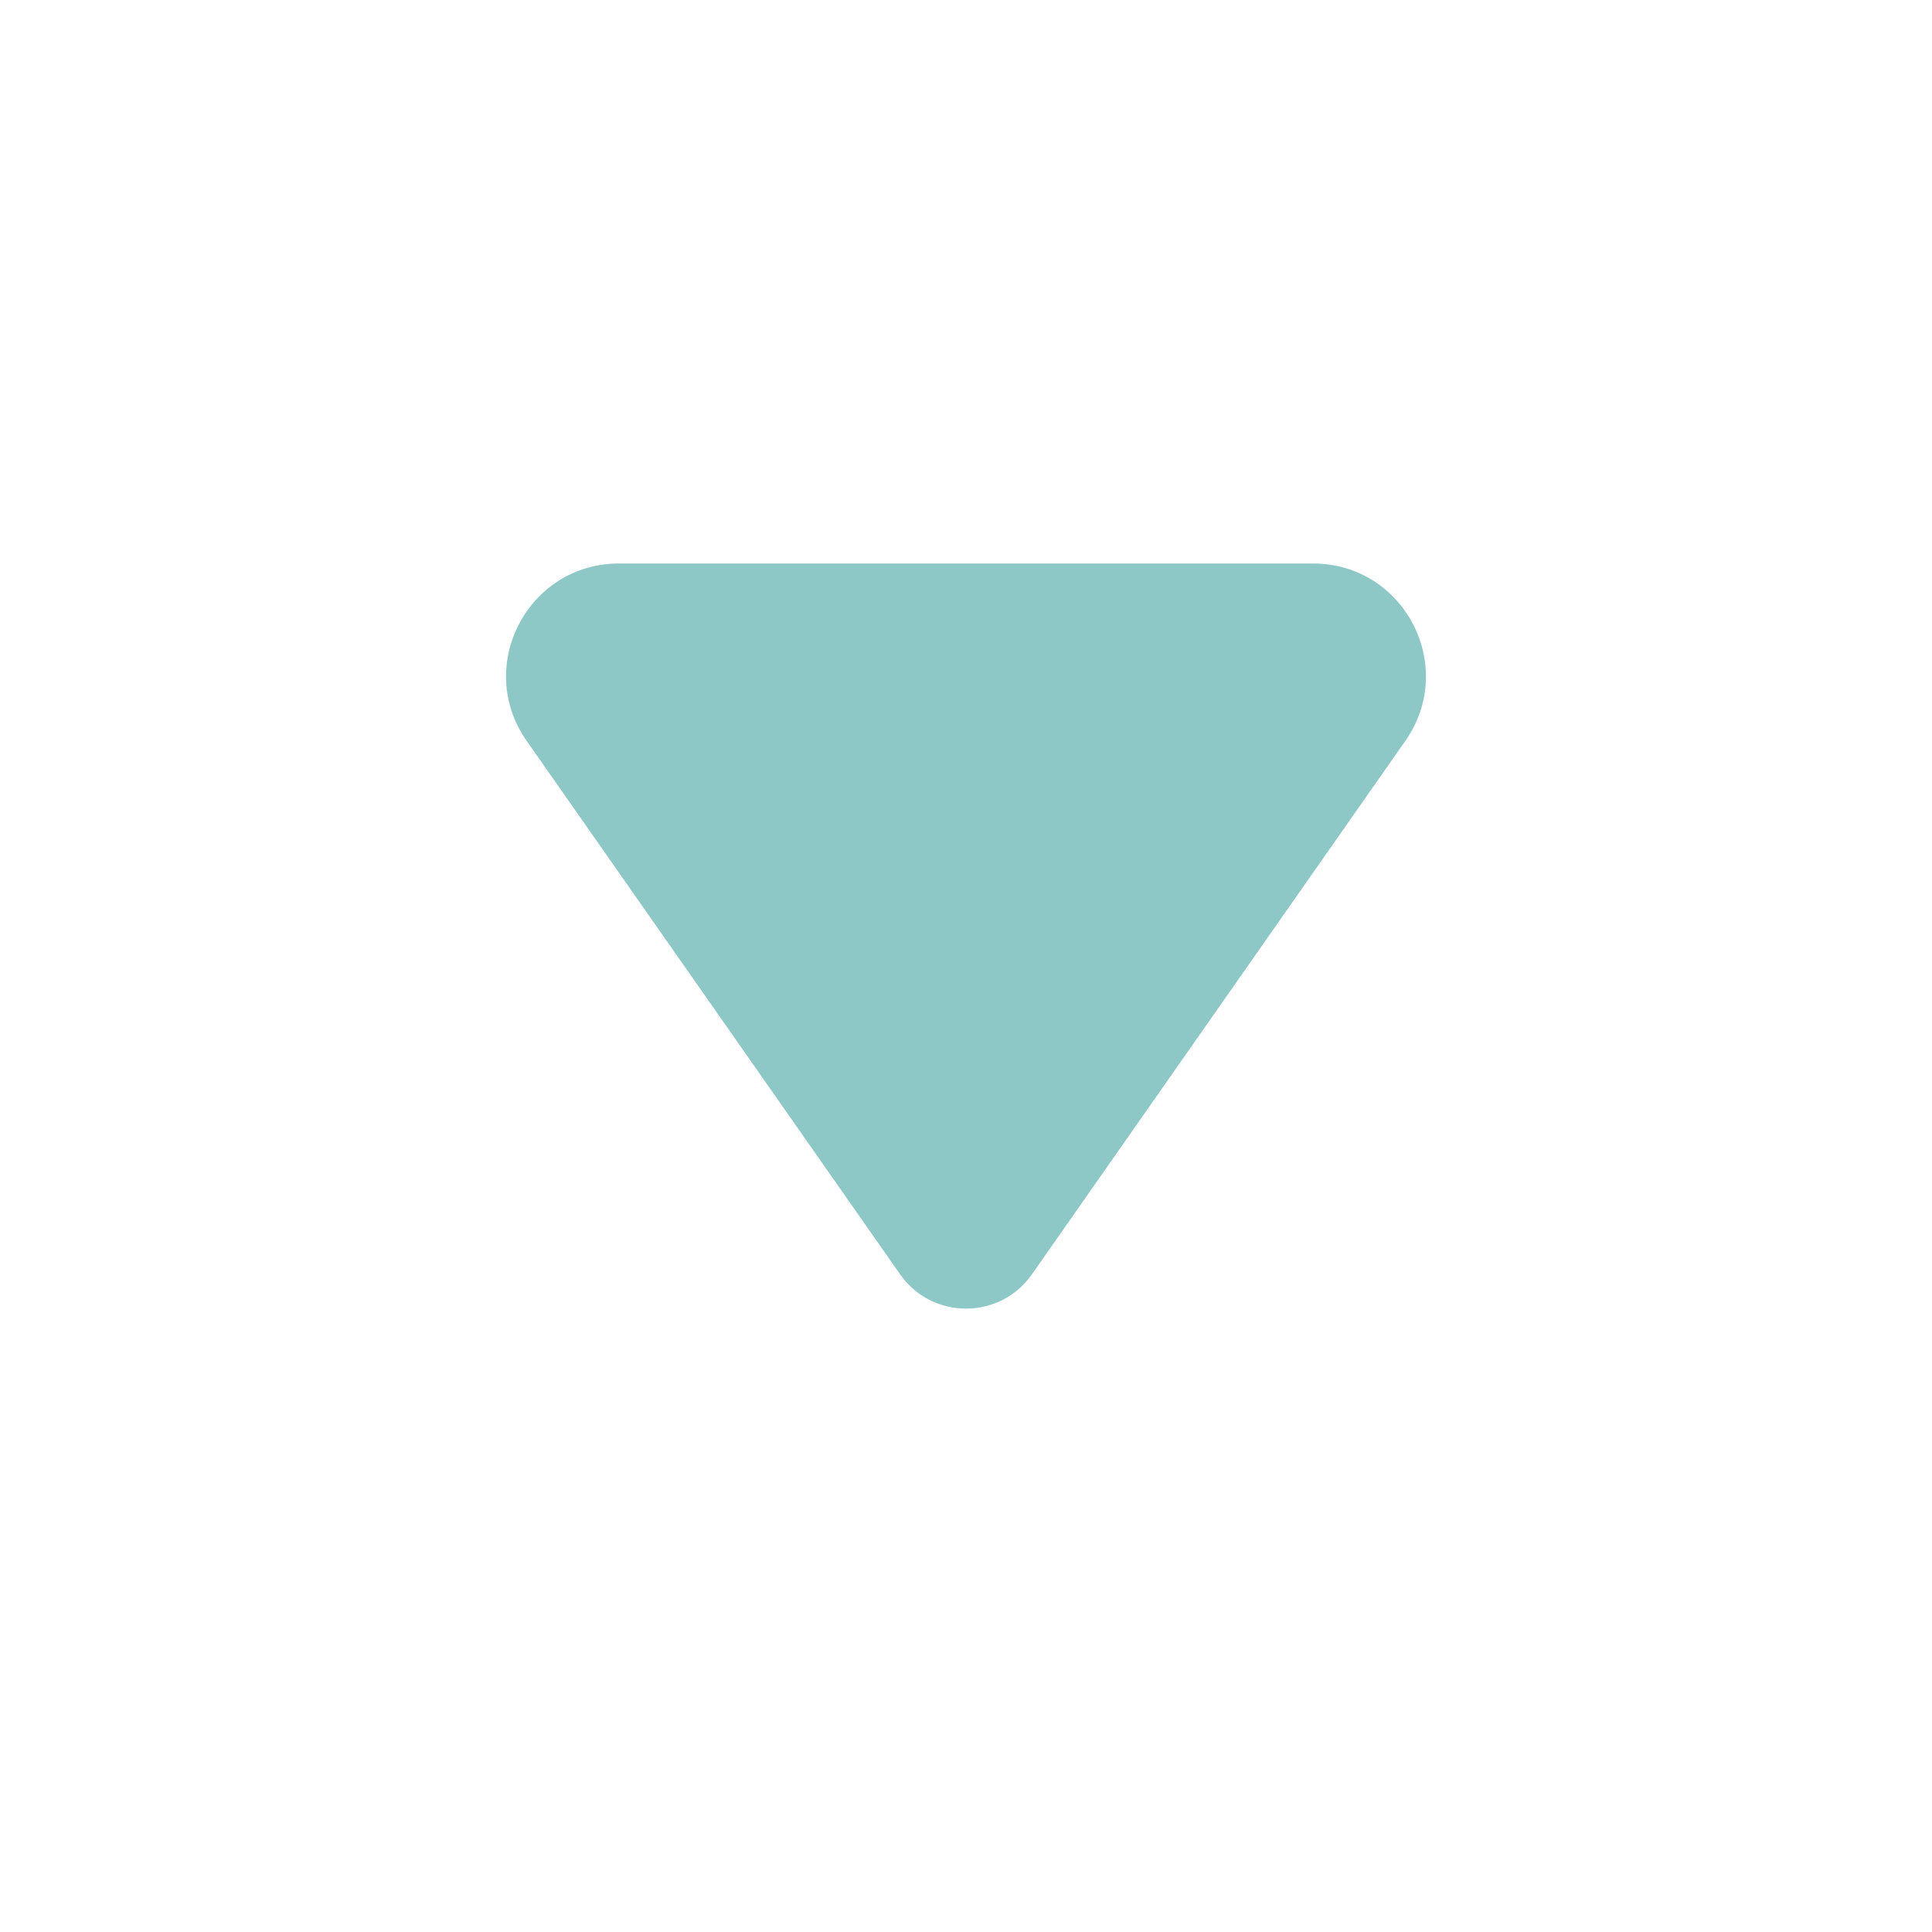
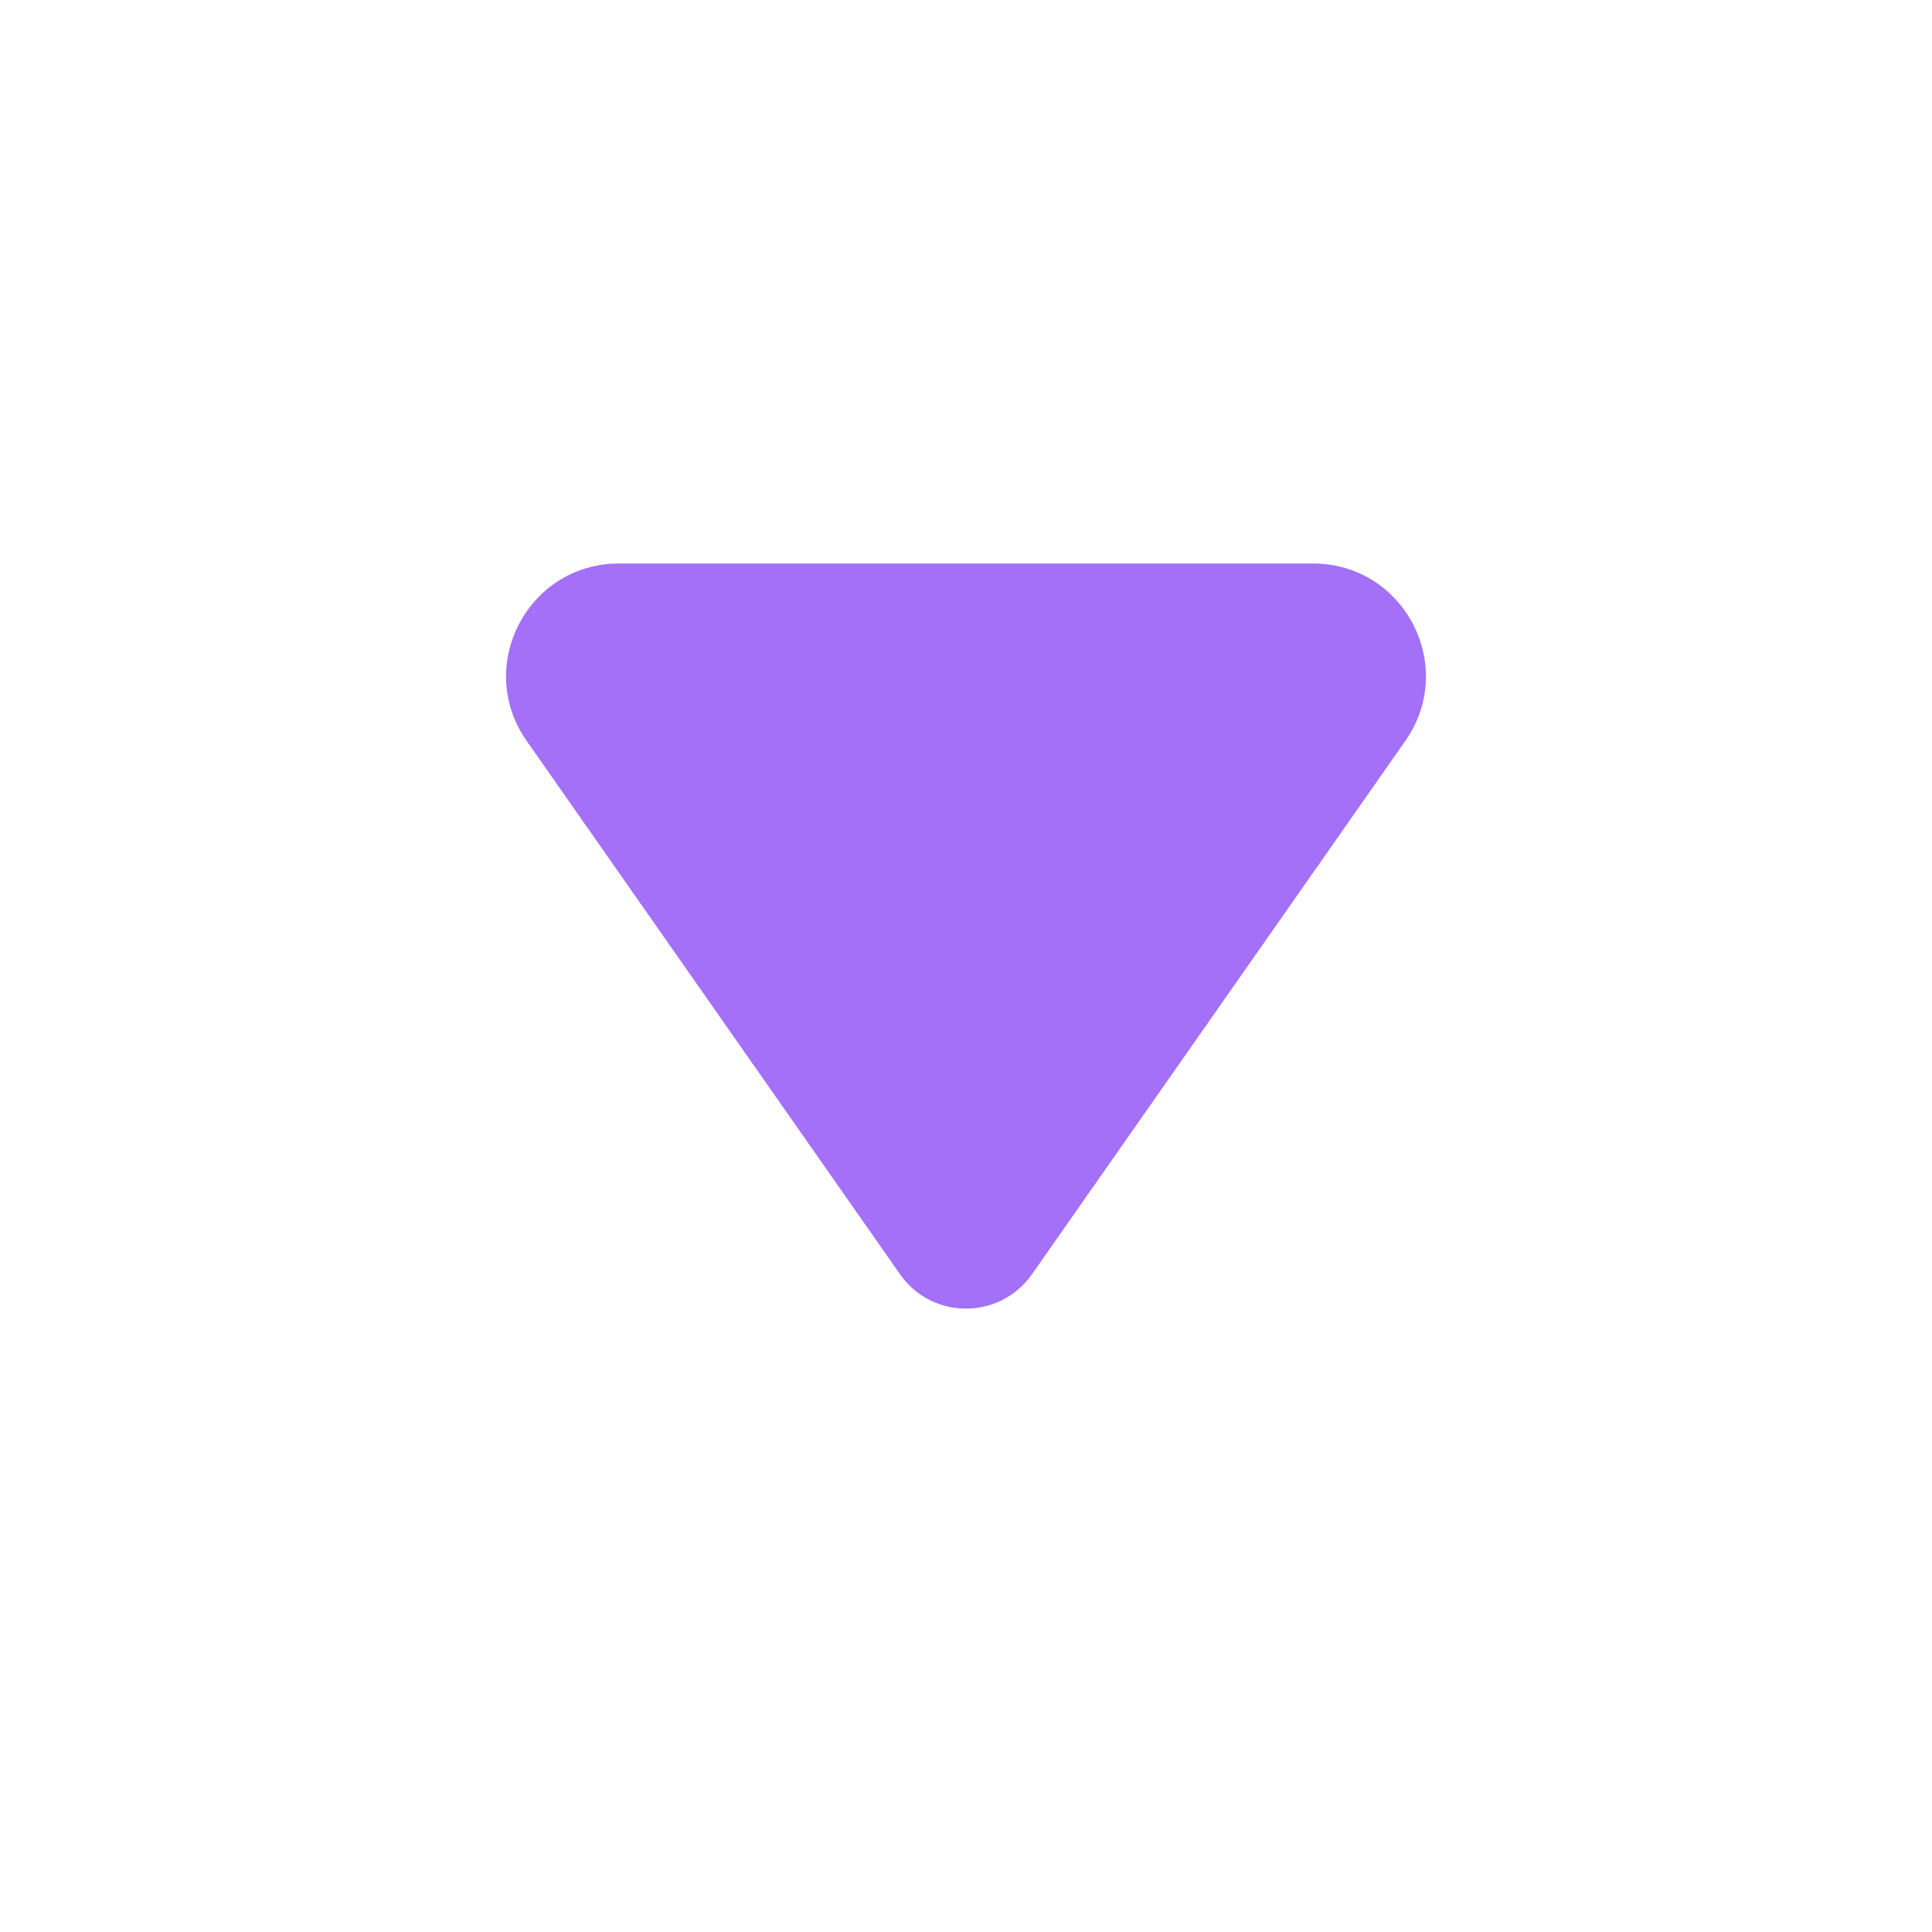
- <svg xmlns="http://www.w3.org/2000/svg" width="24" height="24" viewBox="0 0 24 24" fill="#54ACB1">
-   <path d="M11.181 15.83L6.542 9.203C5.892 8.275 6.556 7 7.689 7L16.311 7C17.444 7 18.108 8.275 17.458 9.203L12.819 15.83C12.421 16.398 11.579 16.398 11.181 15.83Z" fill="#8DC7C6" />
+ <svg xmlns="http://www.w3.org/2000/svg" width="24" height="24" viewBox="0 0 24 24" fill="#6610F2">
+   <path d="M11.181 15.83L6.542 9.203C5.892 8.275 6.556 7 7.689 7L16.311 7C17.444 7 18.108 8.275 17.458 9.203L12.819 15.83C12.421 16.398 11.579 16.398 11.181 15.83Z" fill="#A370F7" />
</svg>
